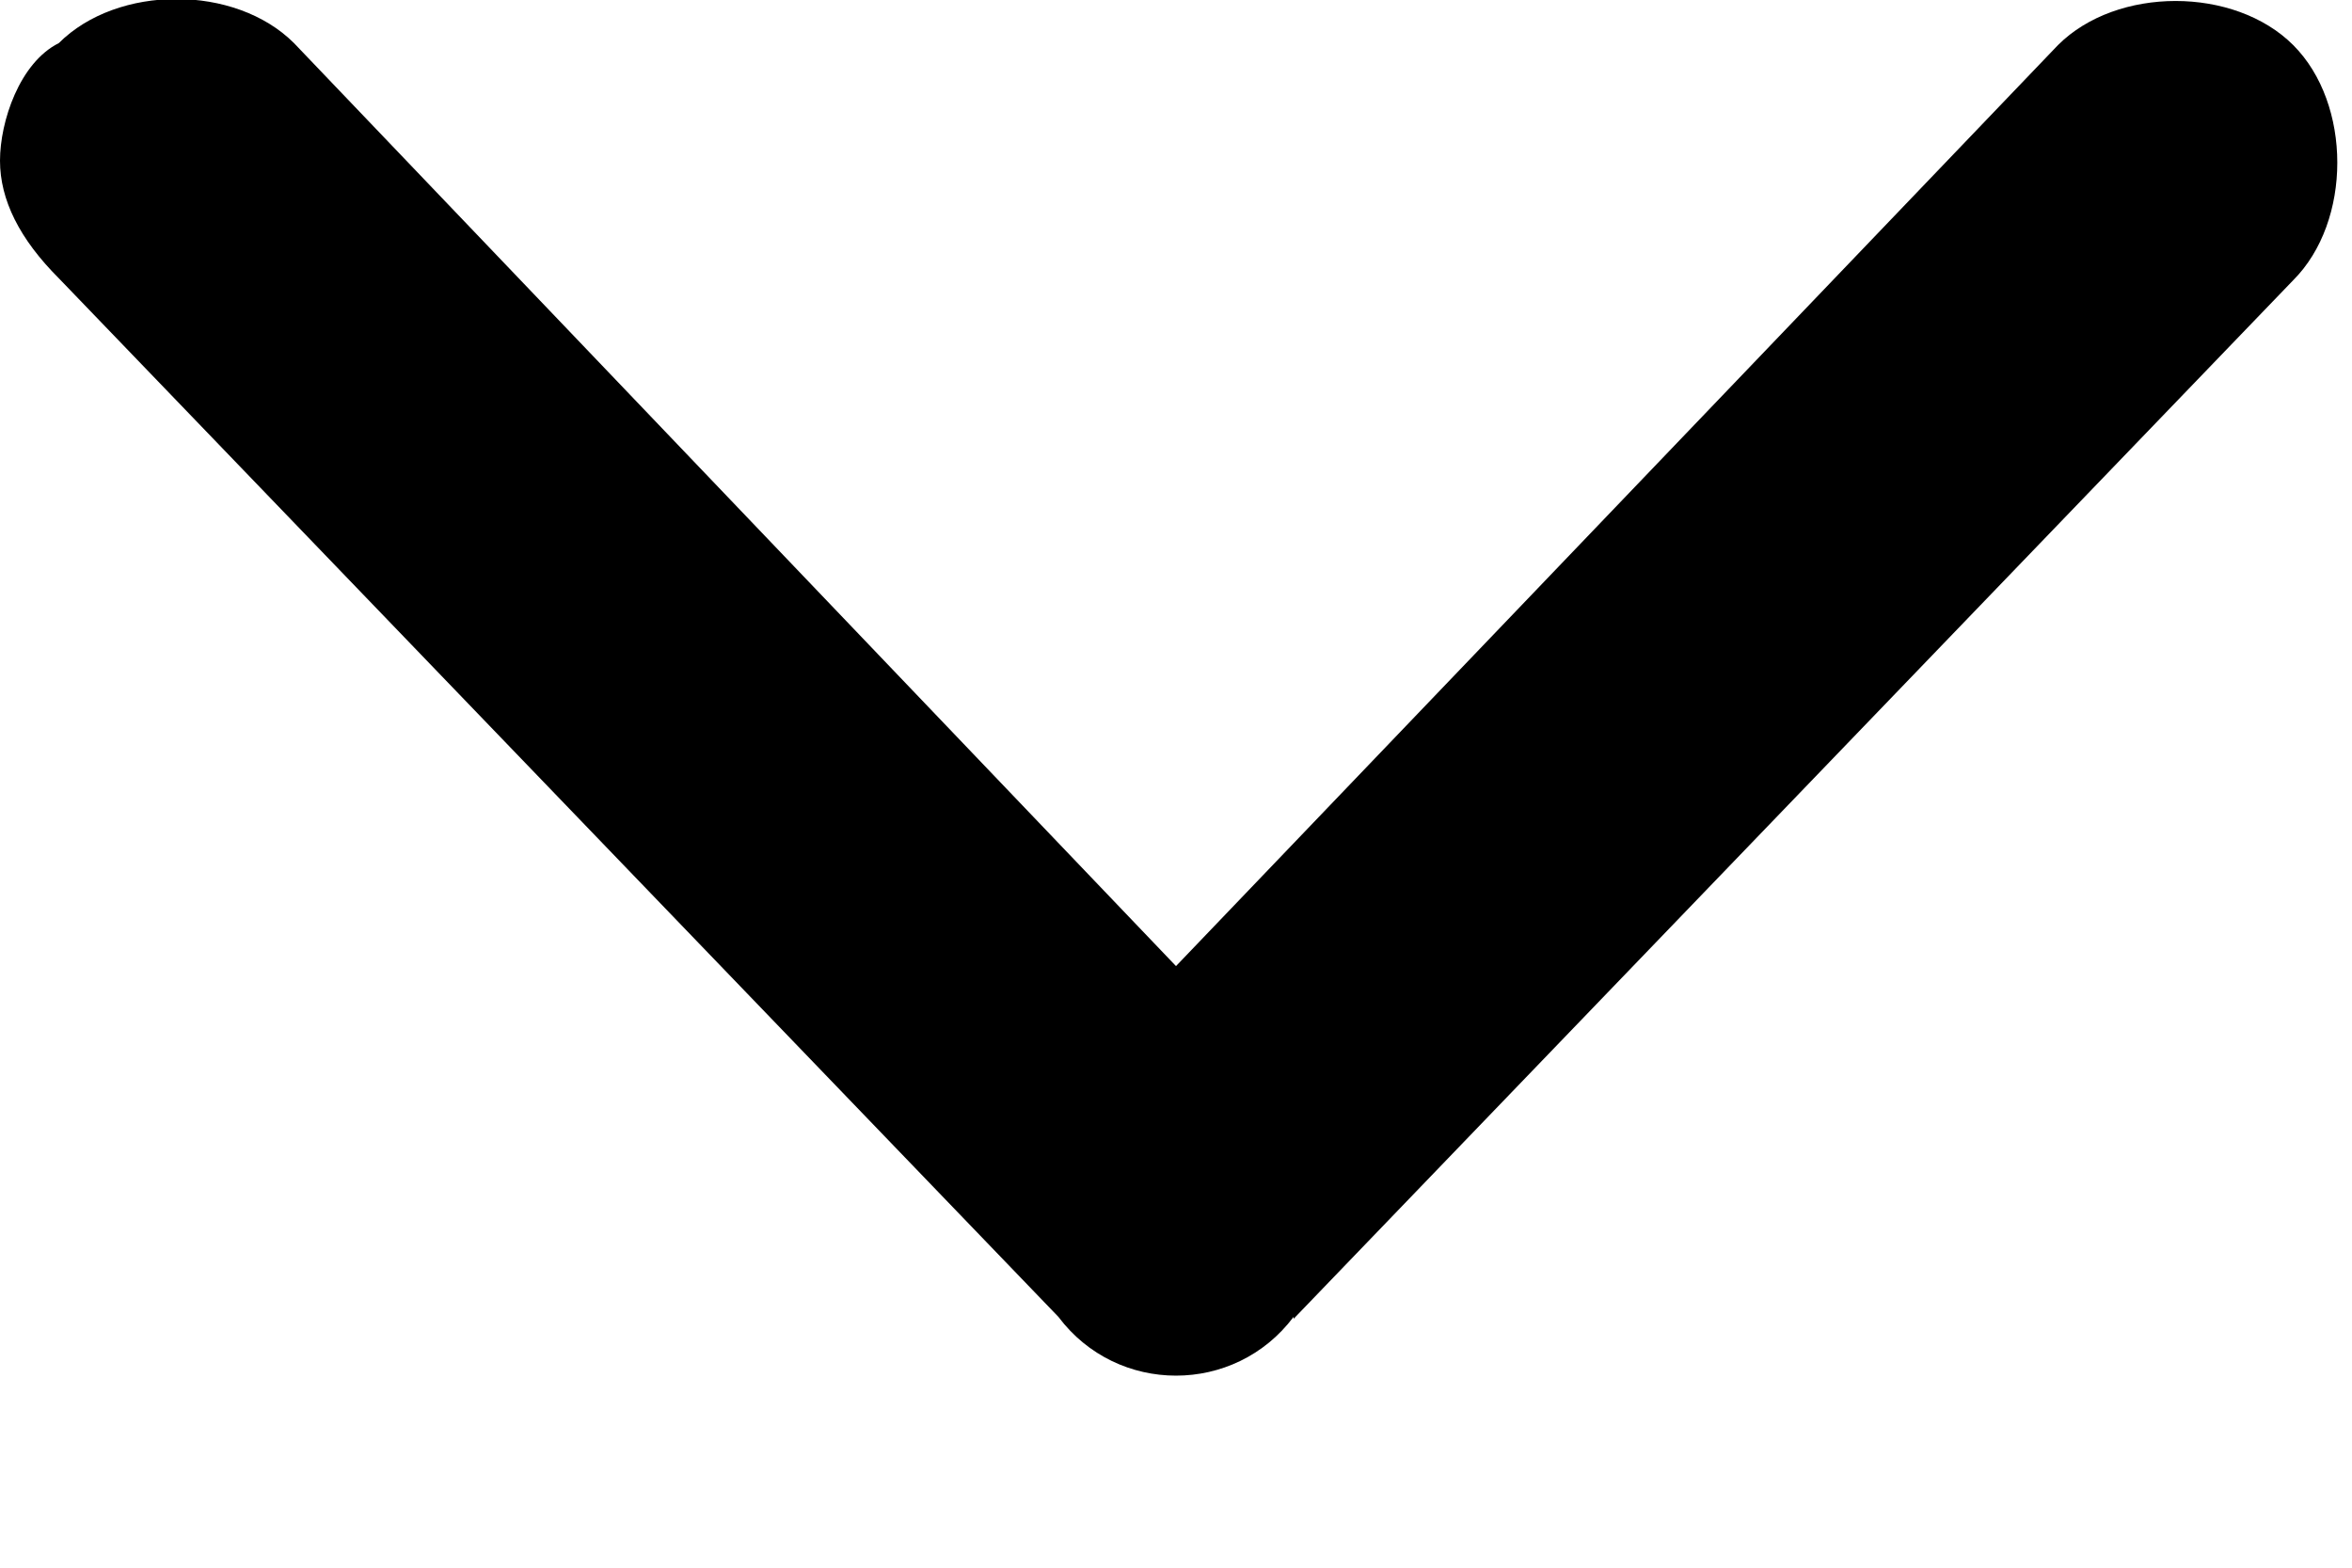
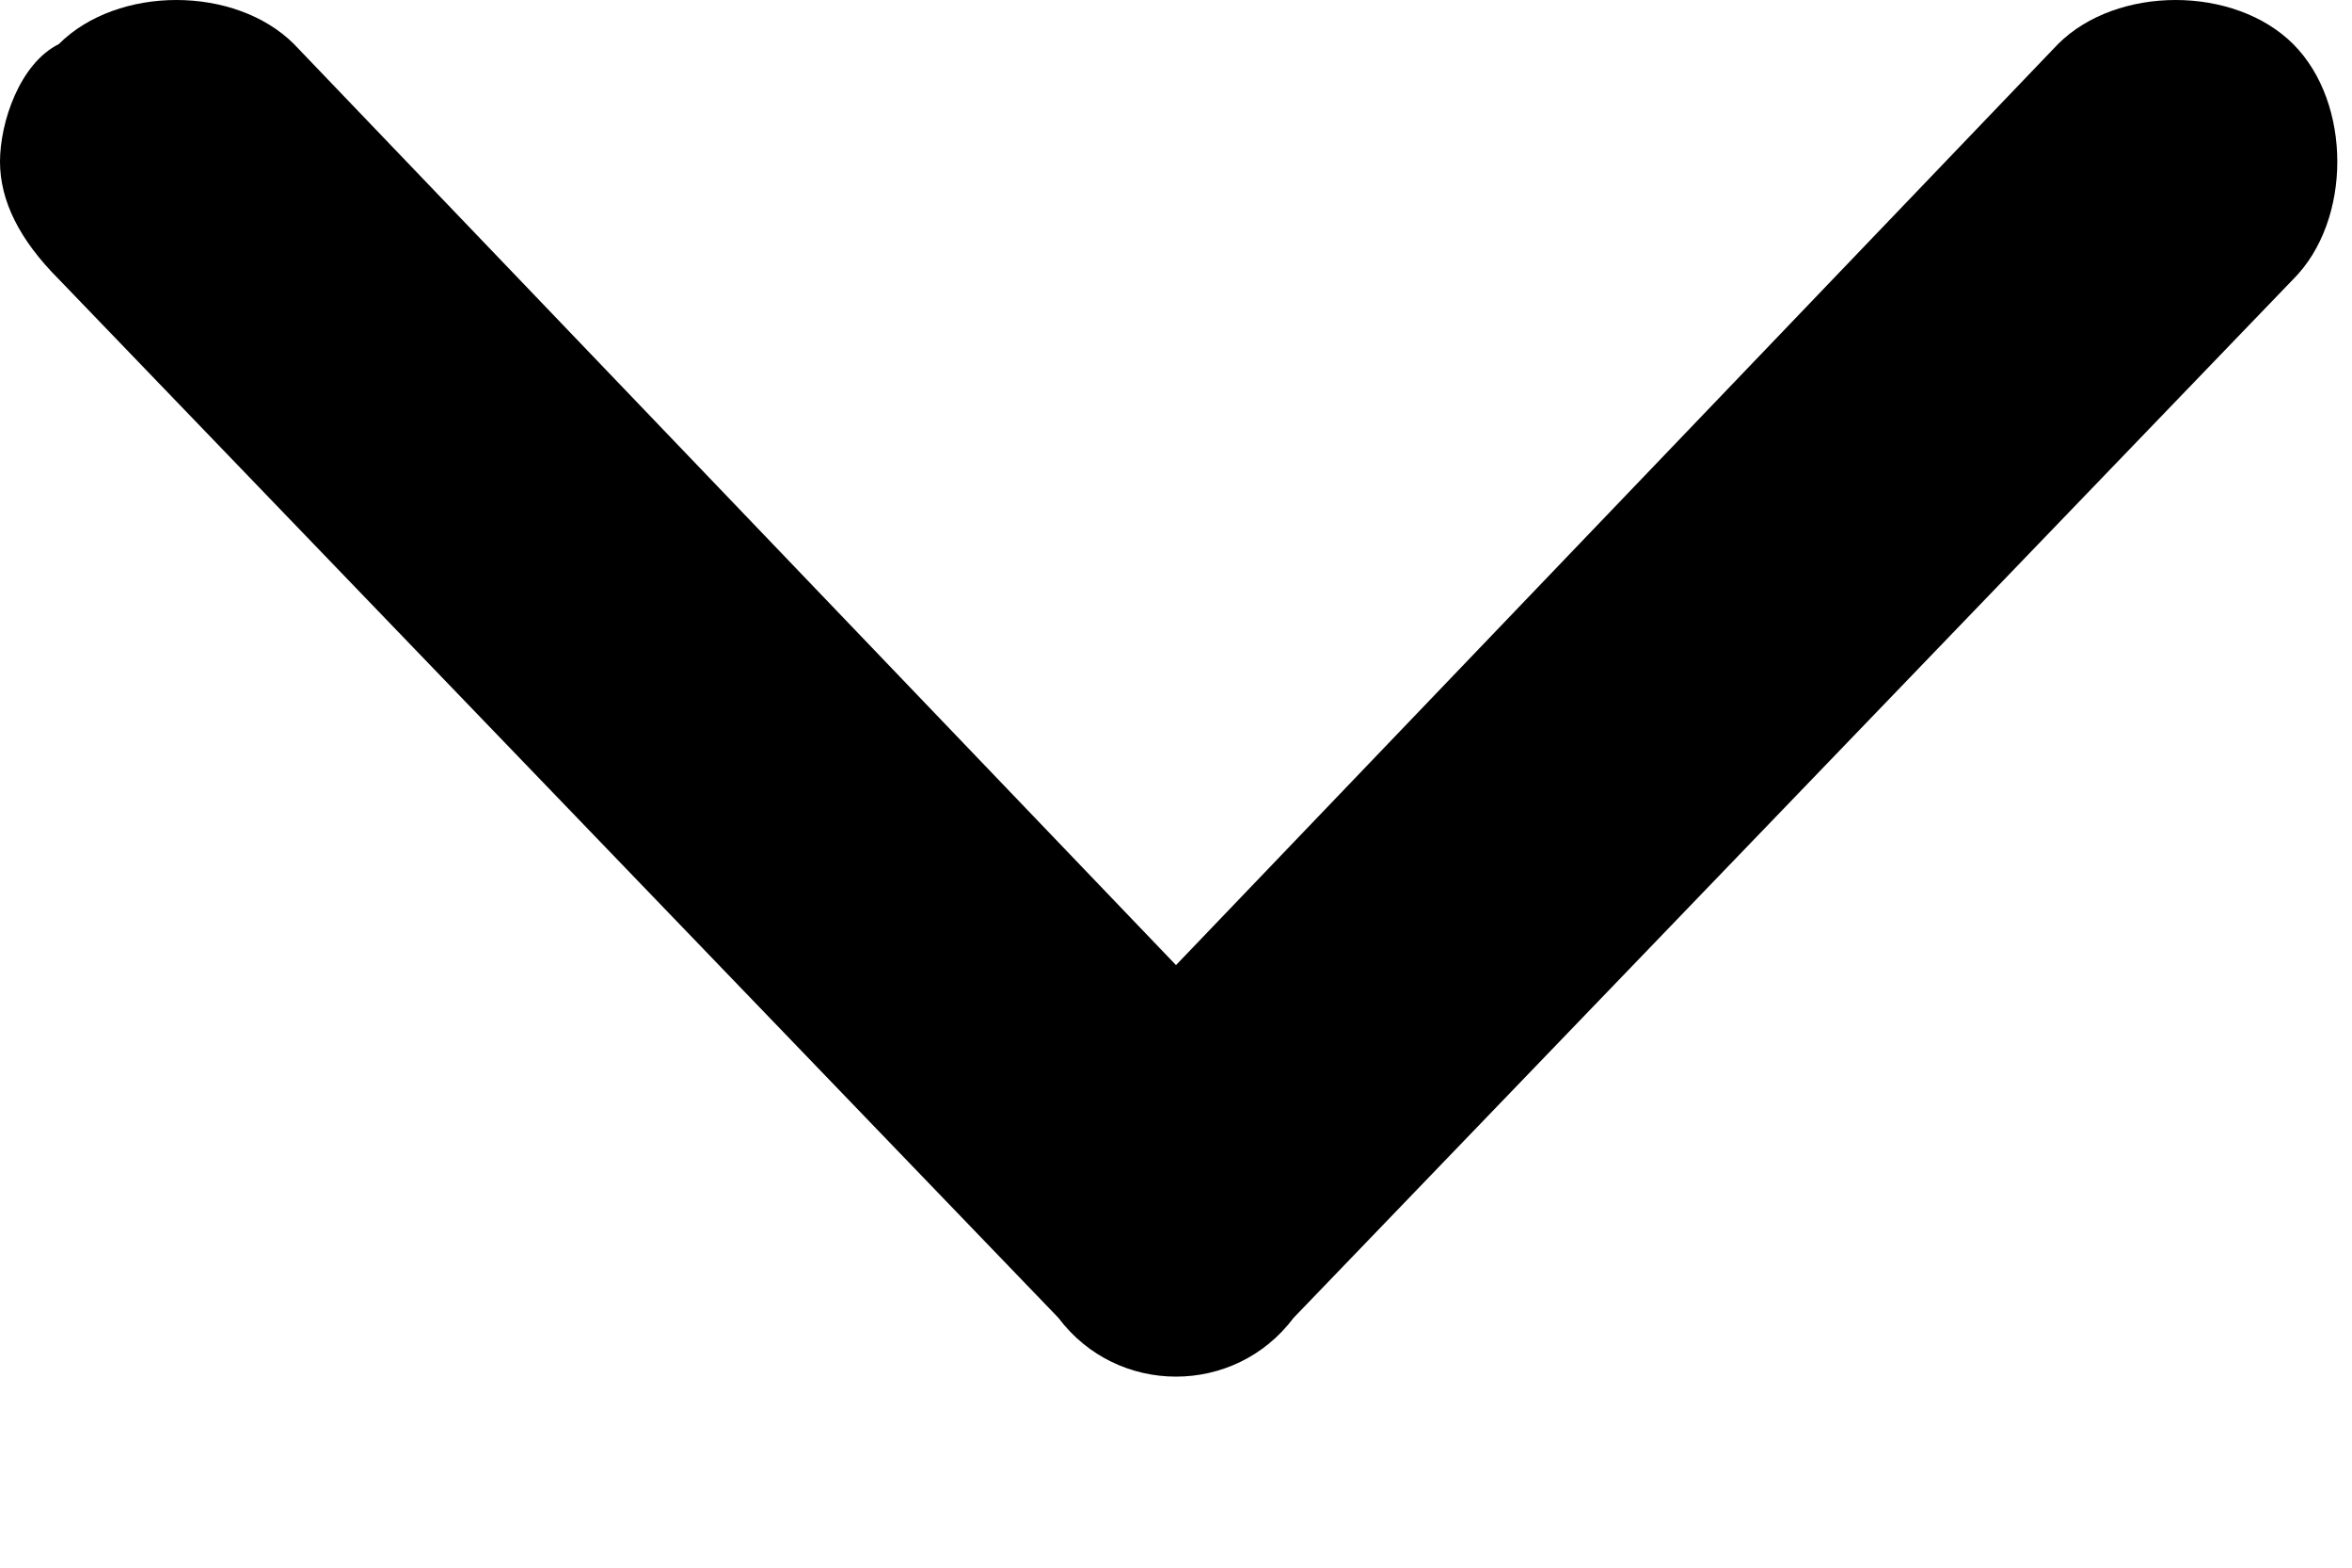
- <svg xmlns="http://www.w3.org/2000/svg" width="12" height="8" fill="none">
-   <path fill="#000" d="m6.6 6.73 5.1-5.3c.3-.3.3-.9 0-1.2s-.9-.3-1.2 0L6 4.93 1.5.22c-.3-.3-.9-.3-1.2 0-.2.1-.3.4-.3.6q0 .3.3.6l5.1 5.3c.3.4.9.4 1.2 0" />
+ <svg xmlns="http://www.w3.org/2000/svg" width="12" height="8" fill="none" viewBox="0 0 12 8">
+   <path fill="#000" d="m6.6 6.725 5.1-5.3c.3-.3.3-.9 0-1.2s-.9-.3-1.2 0L6 4.925 1.5.225c-.3-.3-.9-.3-1.2 0-.2.1-.3.4-.3.6q0 .3.3.6l5.1 5.3c.3.4.9.4 1.2 0" />
</svg>
